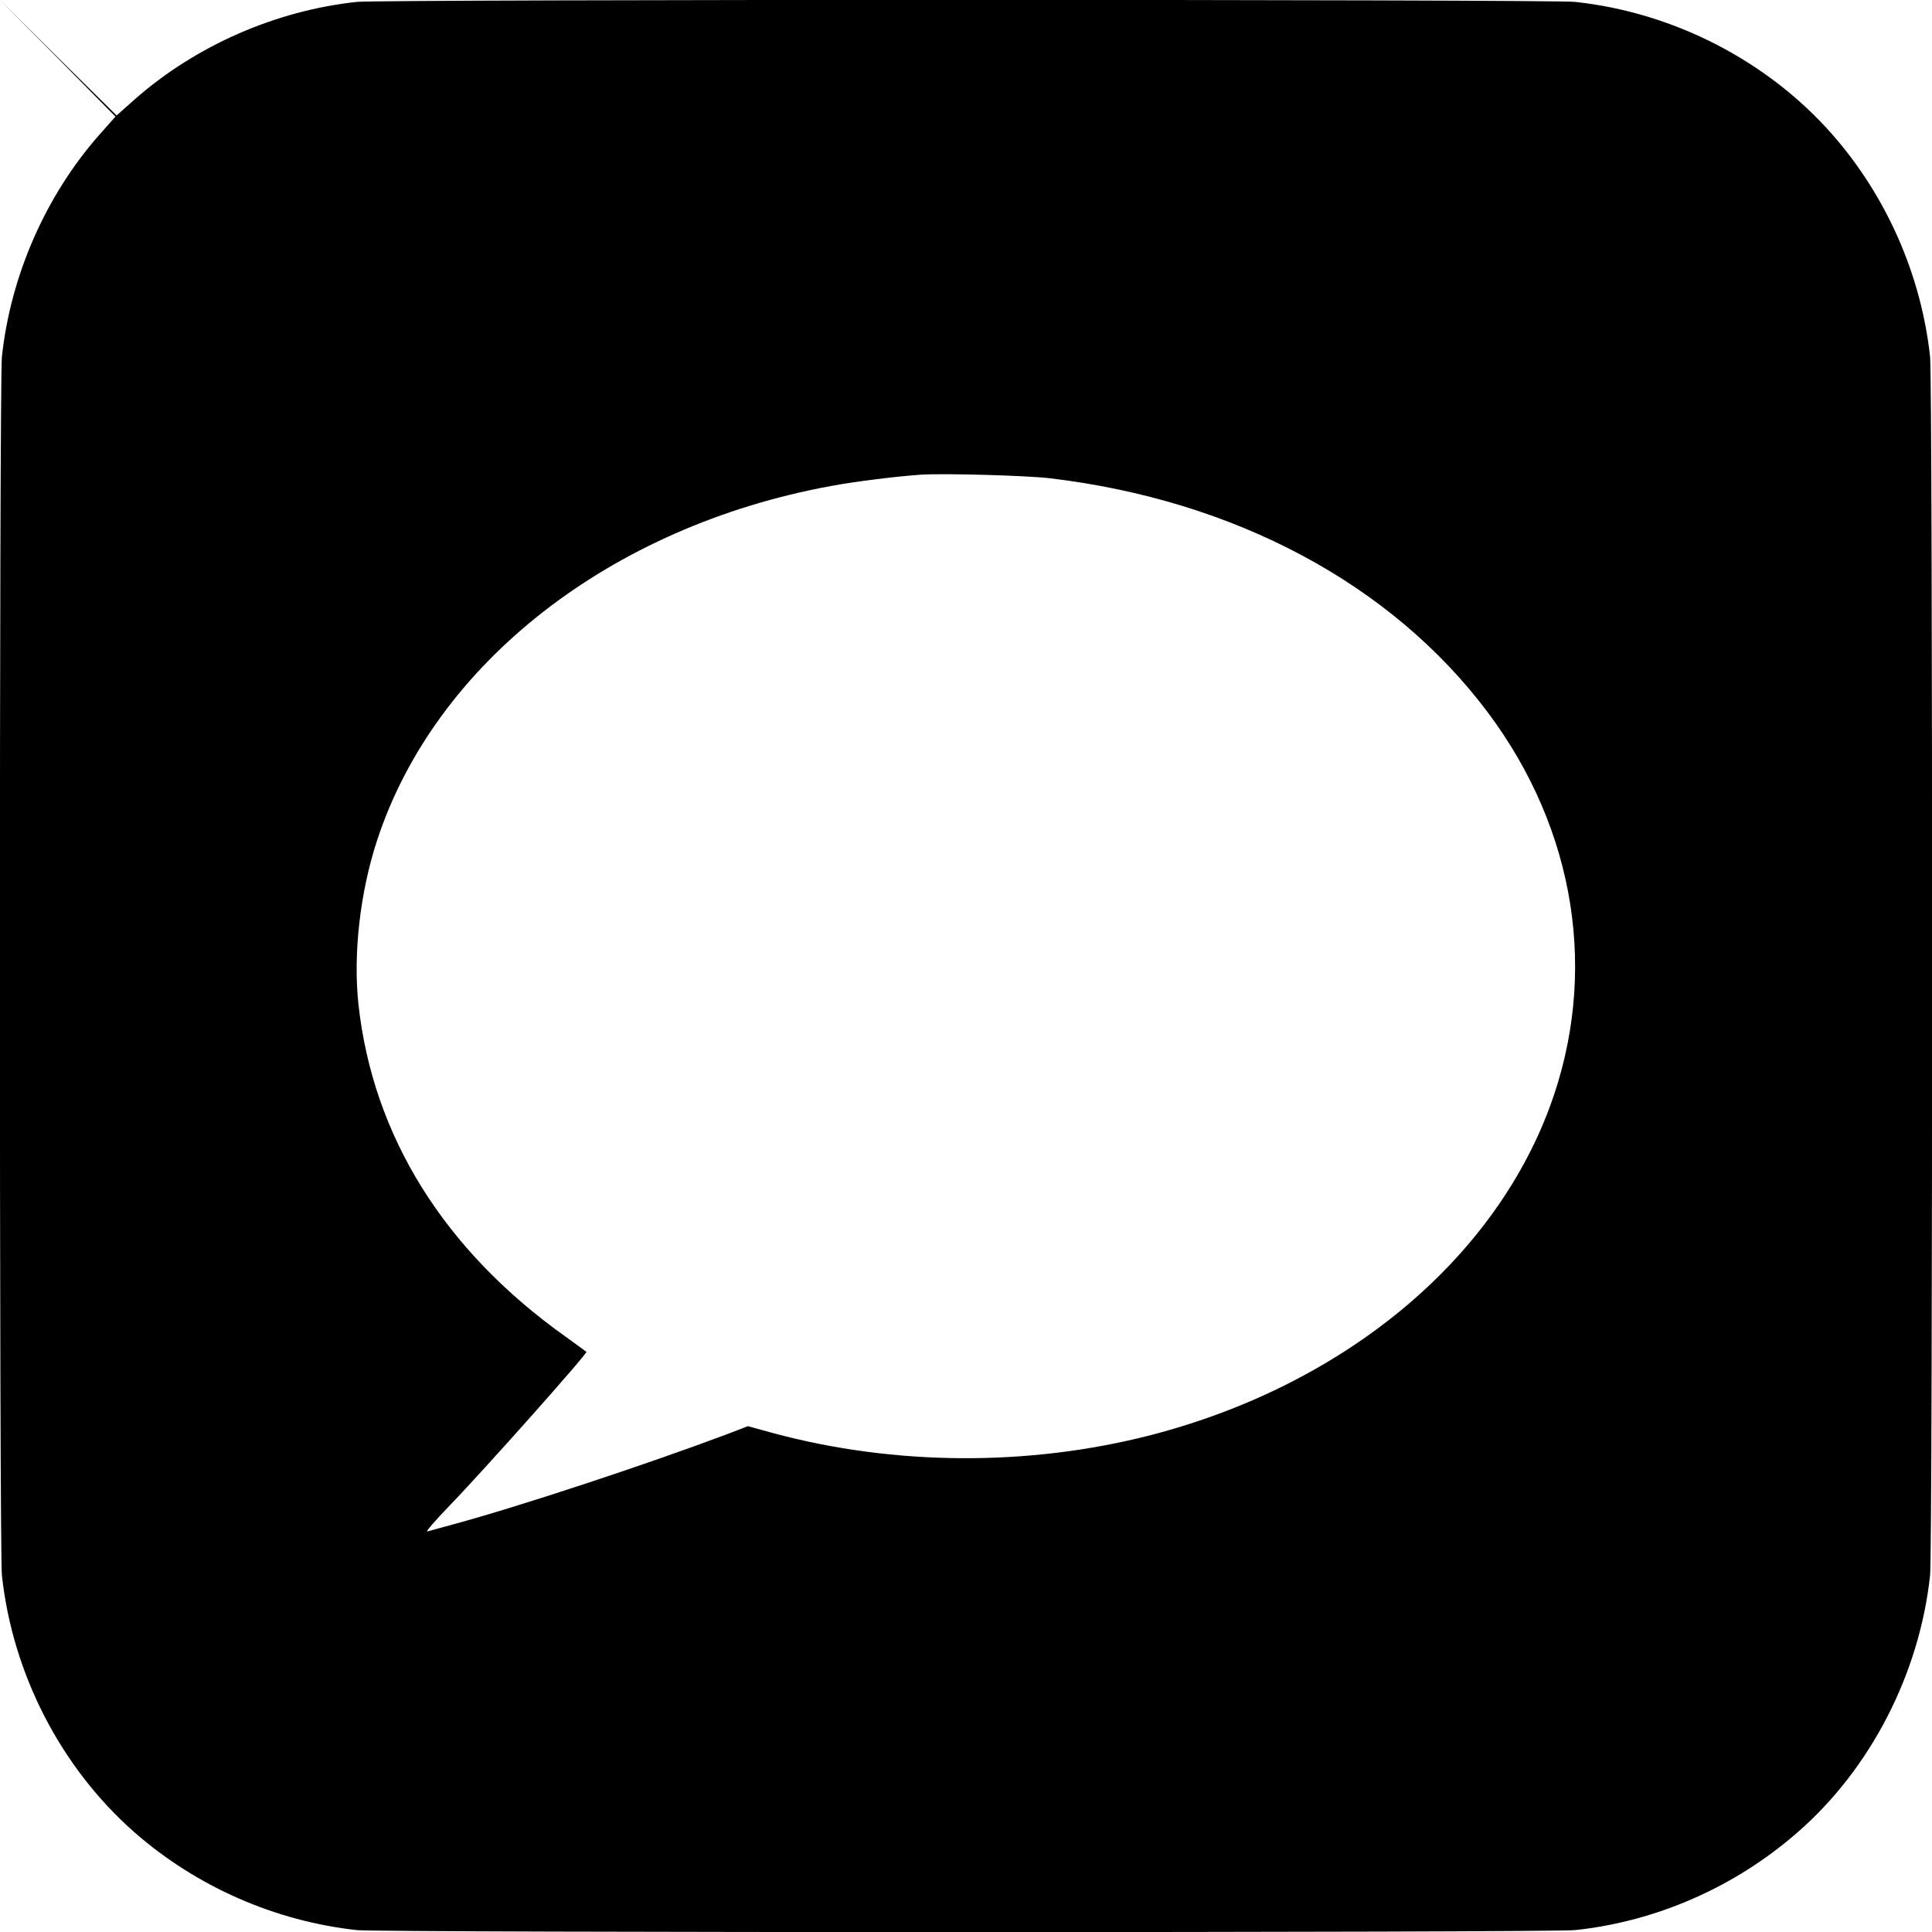
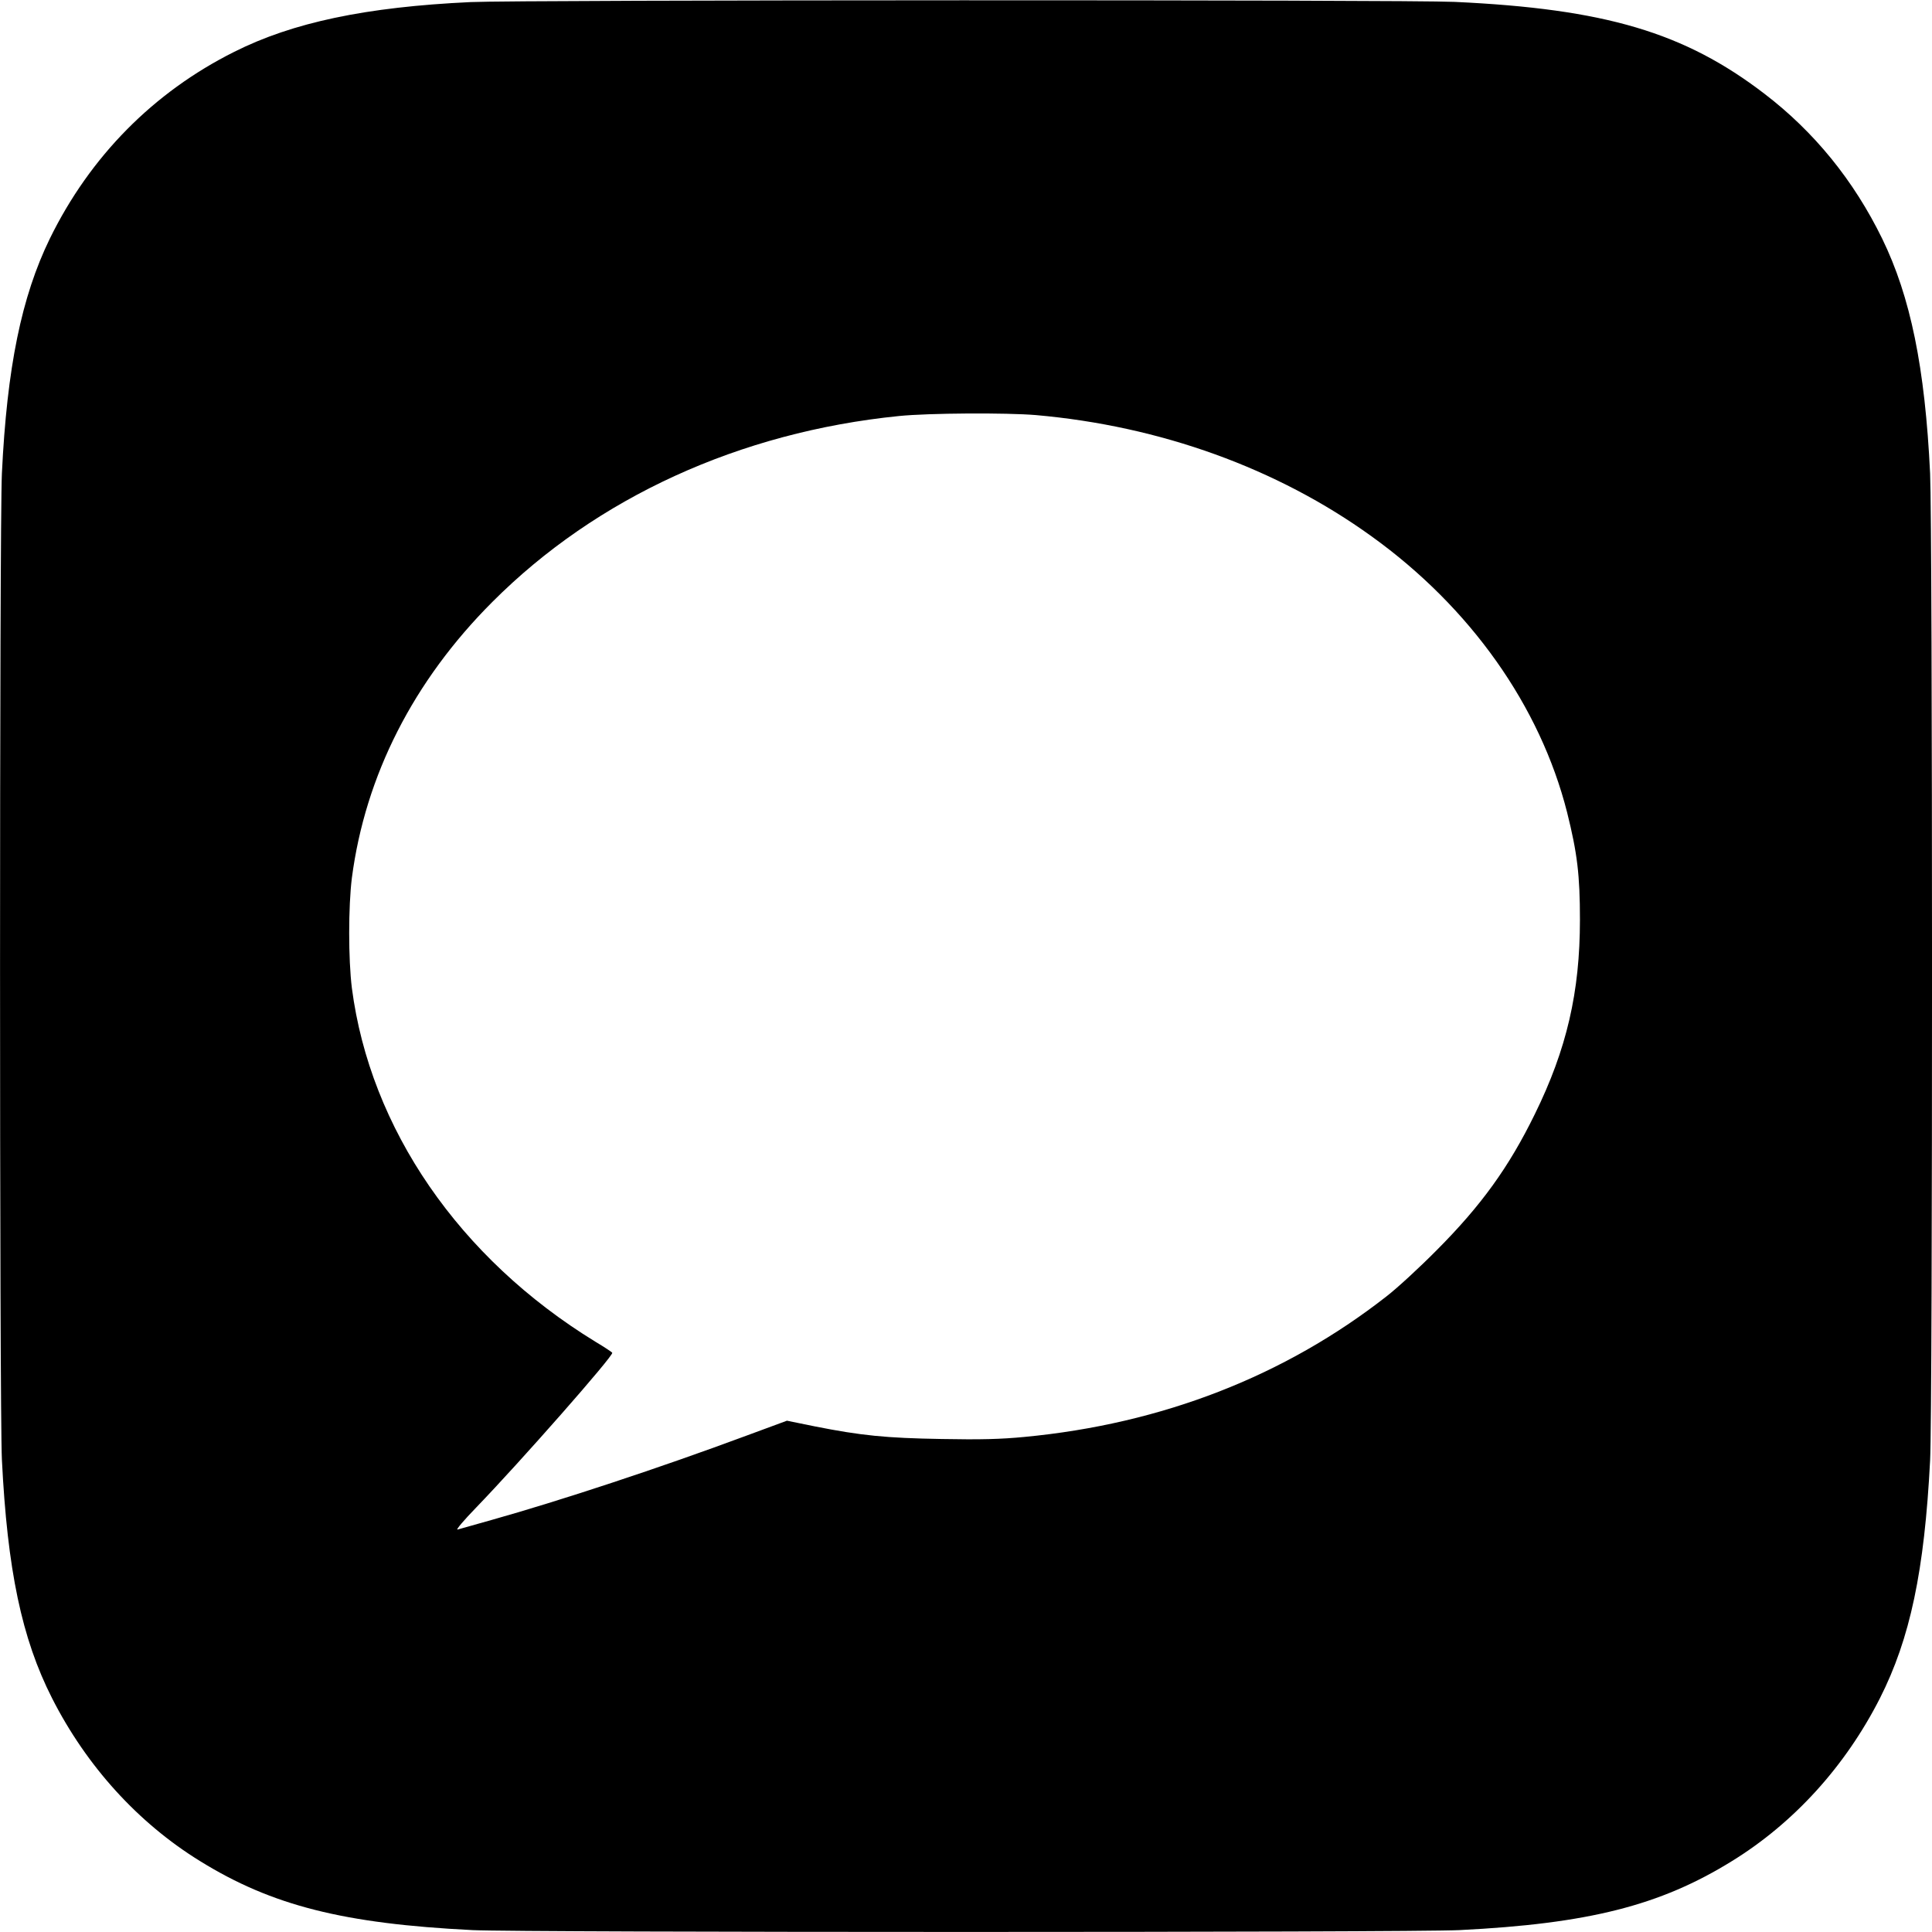
<svg xmlns="http://www.w3.org/2000/svg" version="1.0" width="1024pt" height="1024pt" viewBox="0 0 1024 1024" preserveAspectRatio="xMidYMid meet">
  <g transform="translate(0,1024) scale(0.1,-0.1)" fill="#000000" stroke="none">
-     <path d="M304 9934 l308 -312 -87 -98 c-283 -322 -469 -745 -515 -1176 -14 -135 -14 -6321 0 -6456 56 -523 313 -1021 702 -1363 329 -289 747 -472 1180 -519 135 -14 6321 -14 6456 0 432 46 847 228 1178 517 388 337 648 842 704 1365 14 135 14 6321 0 6456 -47 433 -230 851 -519 1180 -342 389 -840 646 -1363 702 -135 14 -6321 14 -6456 0 -431 -46 -854 -232 -1176 -515 l-98 -87 -312 308 -311 309 309 -311z m5261 -2229 c979 -116 1811 -561 2320 -1240 469 -626 589 -1392 328 -2095 -306 -822 -1099 -1473 -2112 -1736 -647 -167 -1359 -164 -2006 11 l-131 36 -109 -42 c-431 -162 -1107 -385 -1455 -479 -63 -17 -124 -34 -135 -37 -11 -3 41 57 115 134 187 193 736 811 728 818 -2 2 -53 39 -114 83 -641 457 -1017 1061 -1094 1757 -29 267 8 595 99 872 308 938 1237 1663 2405 1877 121 23 345 51 476 60 117 8 561 -4 685 -19z" />
+     <path d="M2495 10229 c-556 -26 -944 -108 -1254 -264 -428 -214 -764 -555 -977 -990 -150 -308 -227 -682 -254 -1245 -13 -283 -13 -4950 0 -5225 29 -586 105 -949 266 -1266 183 -360 455 -660 784 -863 381 -236 761 -332 1445 -366 267 -13 4963 -13 5230 0 684 34 1064 130 1445 366 329 203 601 503 784 863 160 316 236 675 266 1261 14 268 13 4945 0 5230 -27 563 -104 937 -254 1245 -151 309 -360 566 -624 768 -424 325 -844 450 -1642 487 -256 12 -4959 11 -5215 -1z m2995 -2189 c660 -58 1280 -282 1780 -643 524 -377 893 -899 1036 -1463 54 -216 68 -332 68 -569 0 -383 -70 -686 -239 -1030 -138 -282 -284 -484 -520 -721 -88 -89 -207 -199 -265 -244 -540 -423 -1191 -677 -1920 -746 -124 -12 -233 -15 -440 -11 -295 5 -425 18 -672 67 l-147 30 -214 -79 c-460 -171 -988 -345 -1351 -447 -88 -25 -170 -48 -181 -51 -11 -3 34 50 100 118 231 239 729 805 720 819 -2 4 -43 31 -90 59 -721 442 -1193 1129 -1290 1874 -19 153 -19 432 0 584 71 542 326 1044 745 1463 552 553 1311 900 2155 985 159 16 569 18 725 5z" />
  </g>
</svg>
